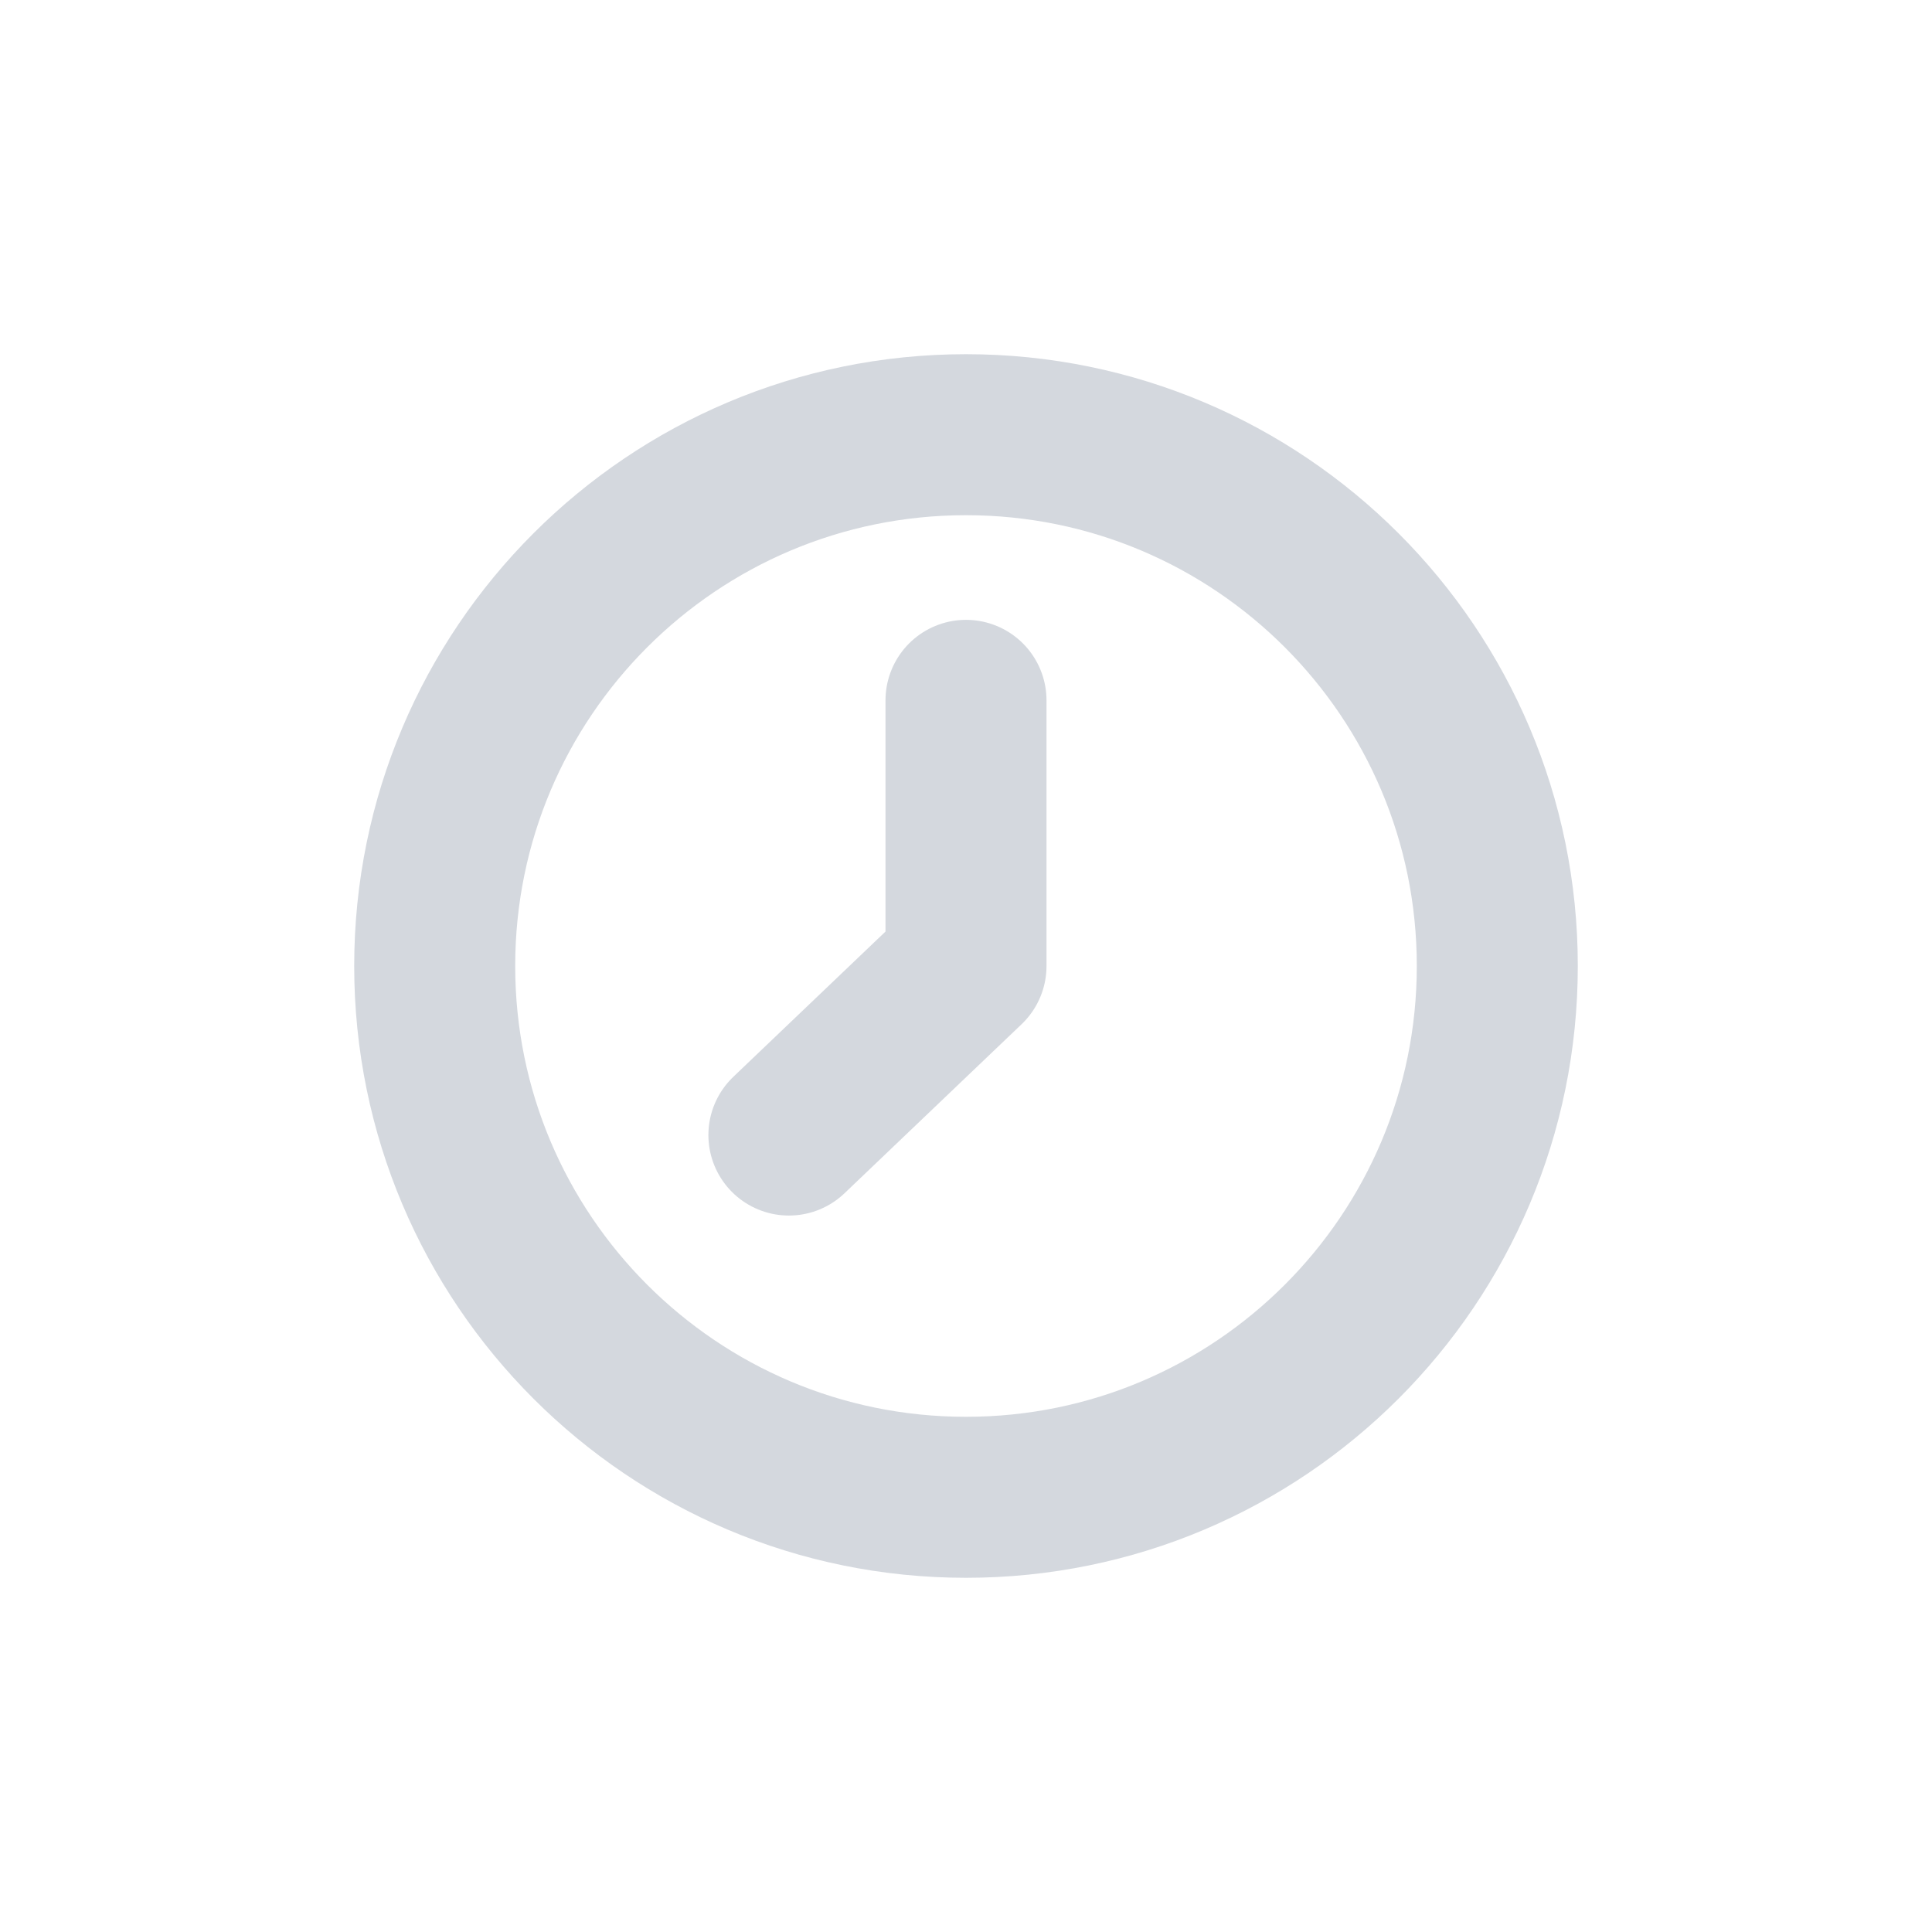
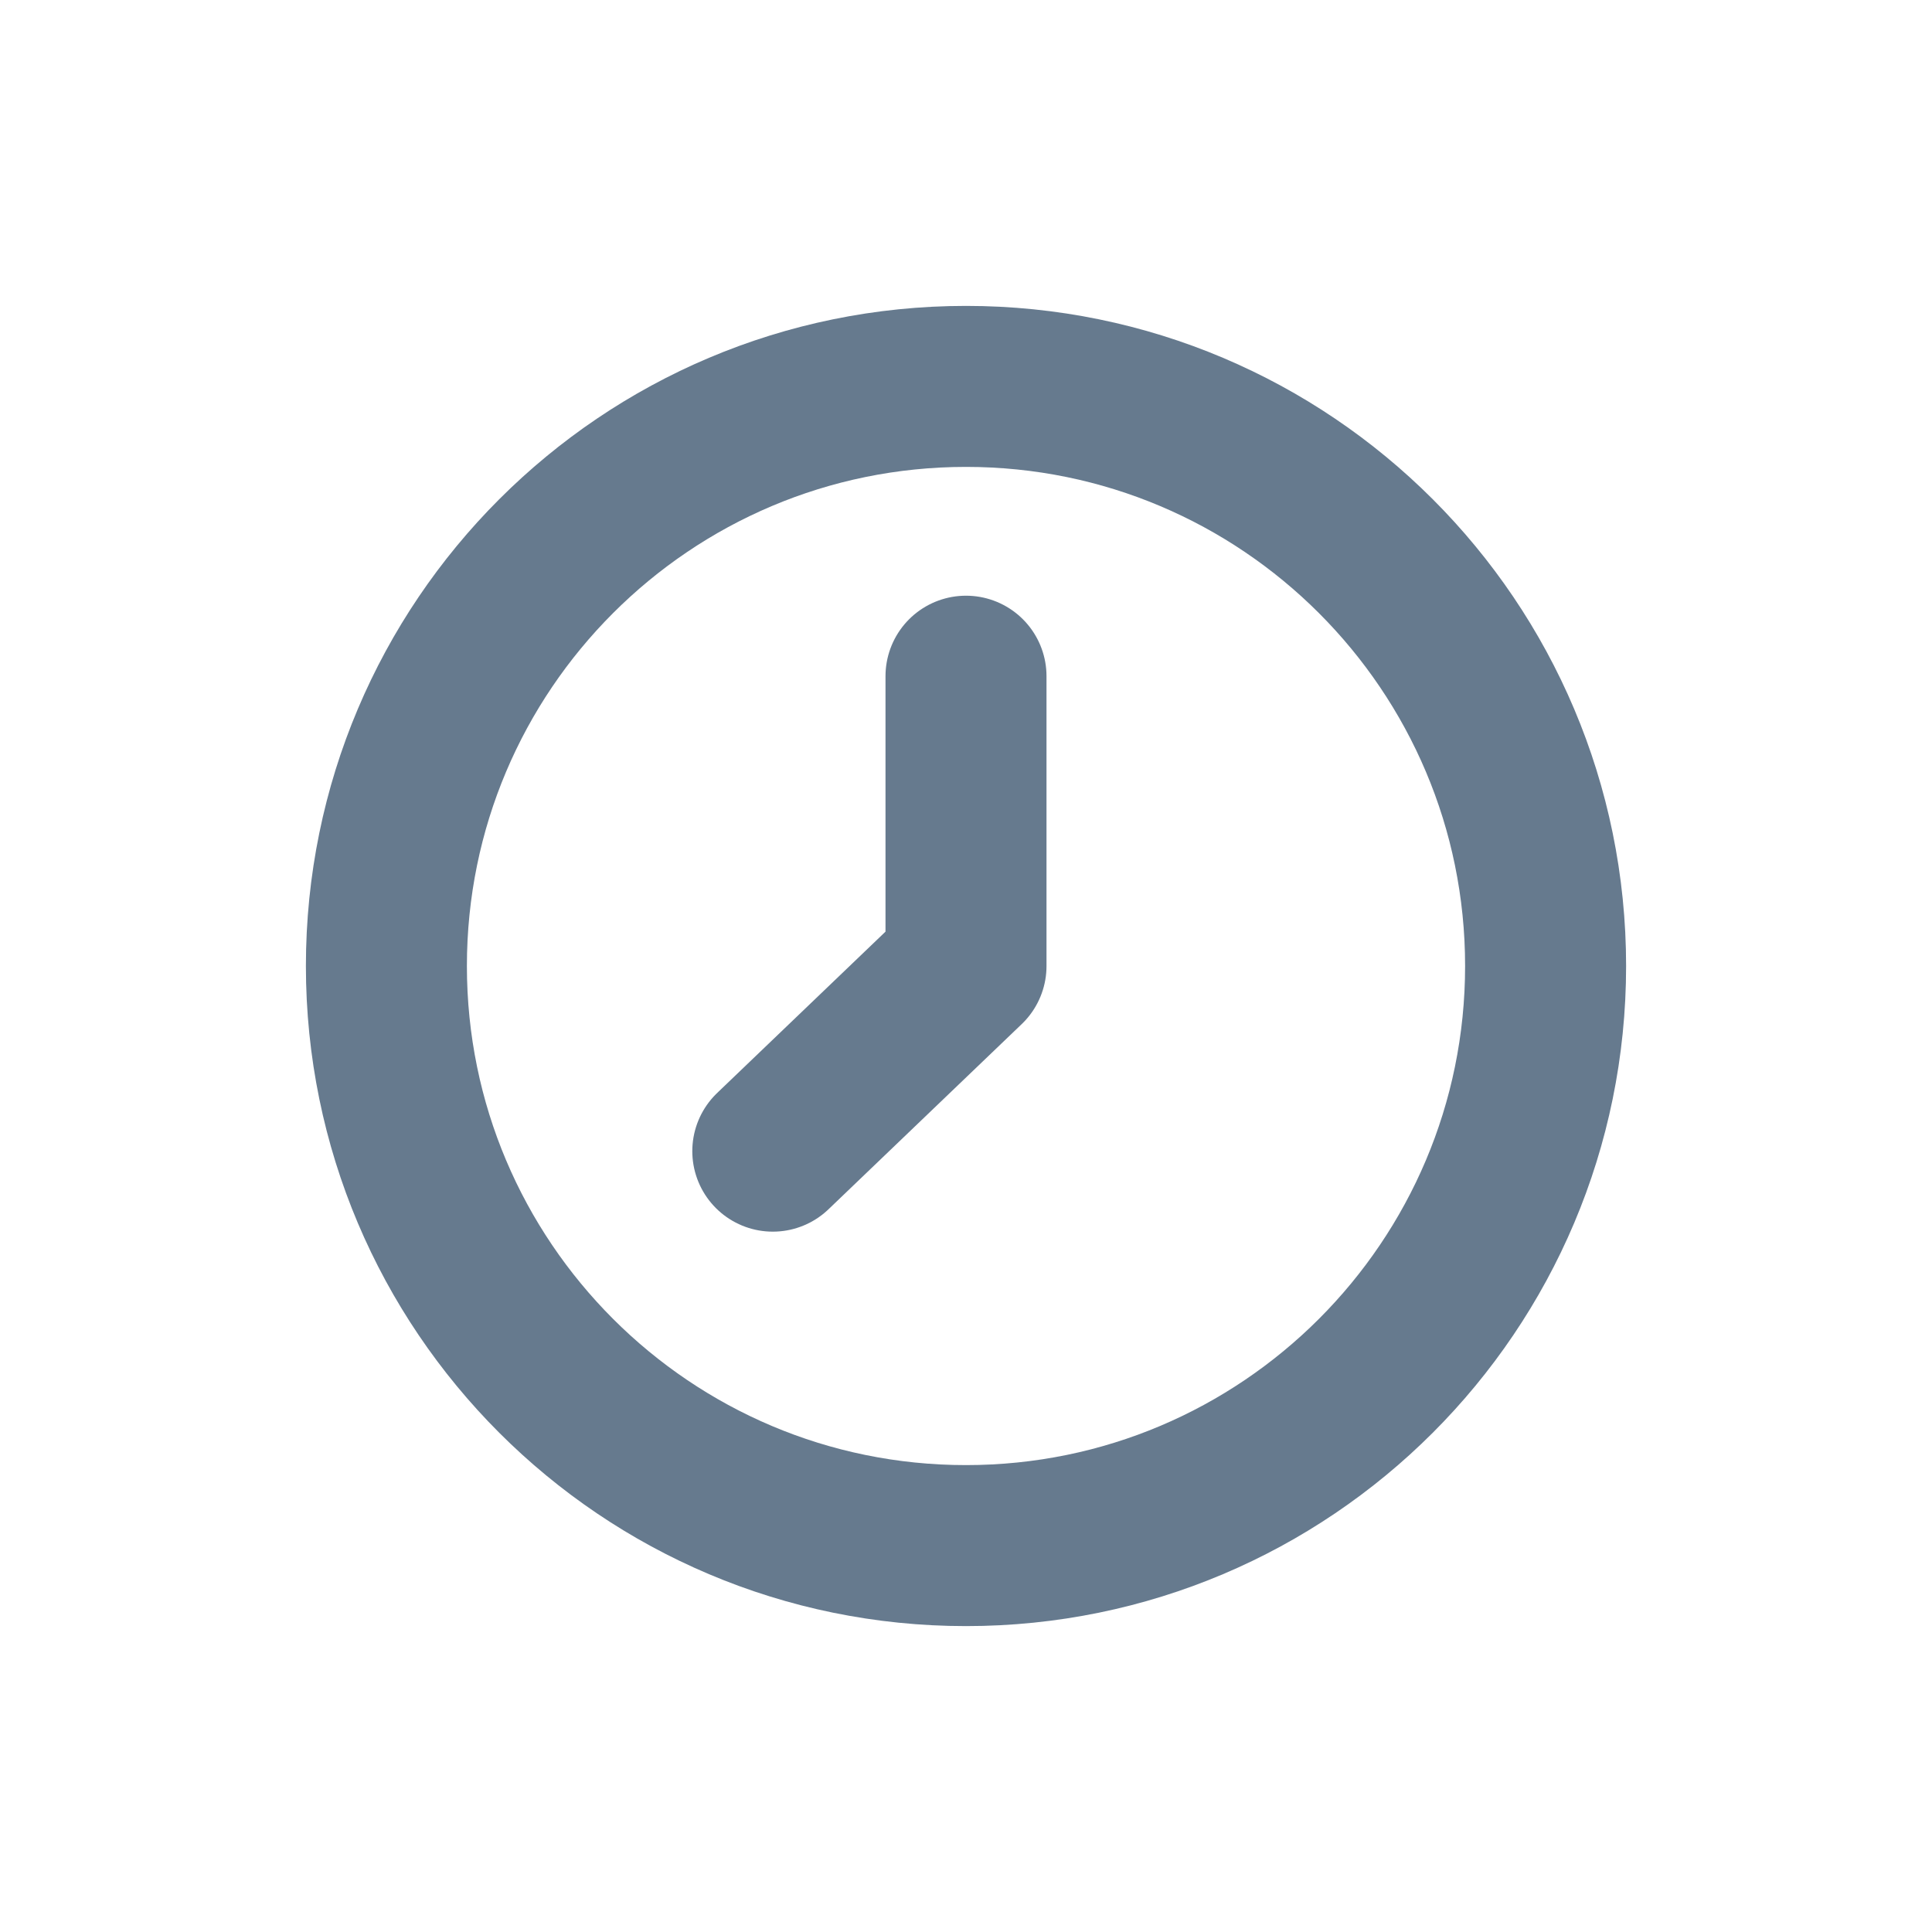
<svg xmlns="http://www.w3.org/2000/svg" version="1.1" id="圖層_1" x="0px" y="0px" viewBox="0 0 24 24" style="enable-background:new 0 0 24 24;" xml:space="preserve">
  <style type="text/css">
- 	.st0{fill:none;stroke:#D4D8DE;stroke-width:2;stroke-linecap:round;stroke-linejoin:round;stroke-miterlimit:10;}
+ 	.st0{fill:none;stroke:#667A8E;stroke-width:2;stroke-linecap:round;stroke-linejoin:round;stroke-miterlimit:10;}
</style>
-   <circle class="st0" cx="12" cy="12" r="6.6" />
-   <polyline class="st0" points="12,8.7 12,12 9.8,14.1 " />
+   <g>
+     <circle class="st0" cx="12" cy="12" r="7.2" />
+     <polyline class="st0" points="12,8.4 12,12 9.6,14.3  " />
+   </g>
</svg>
